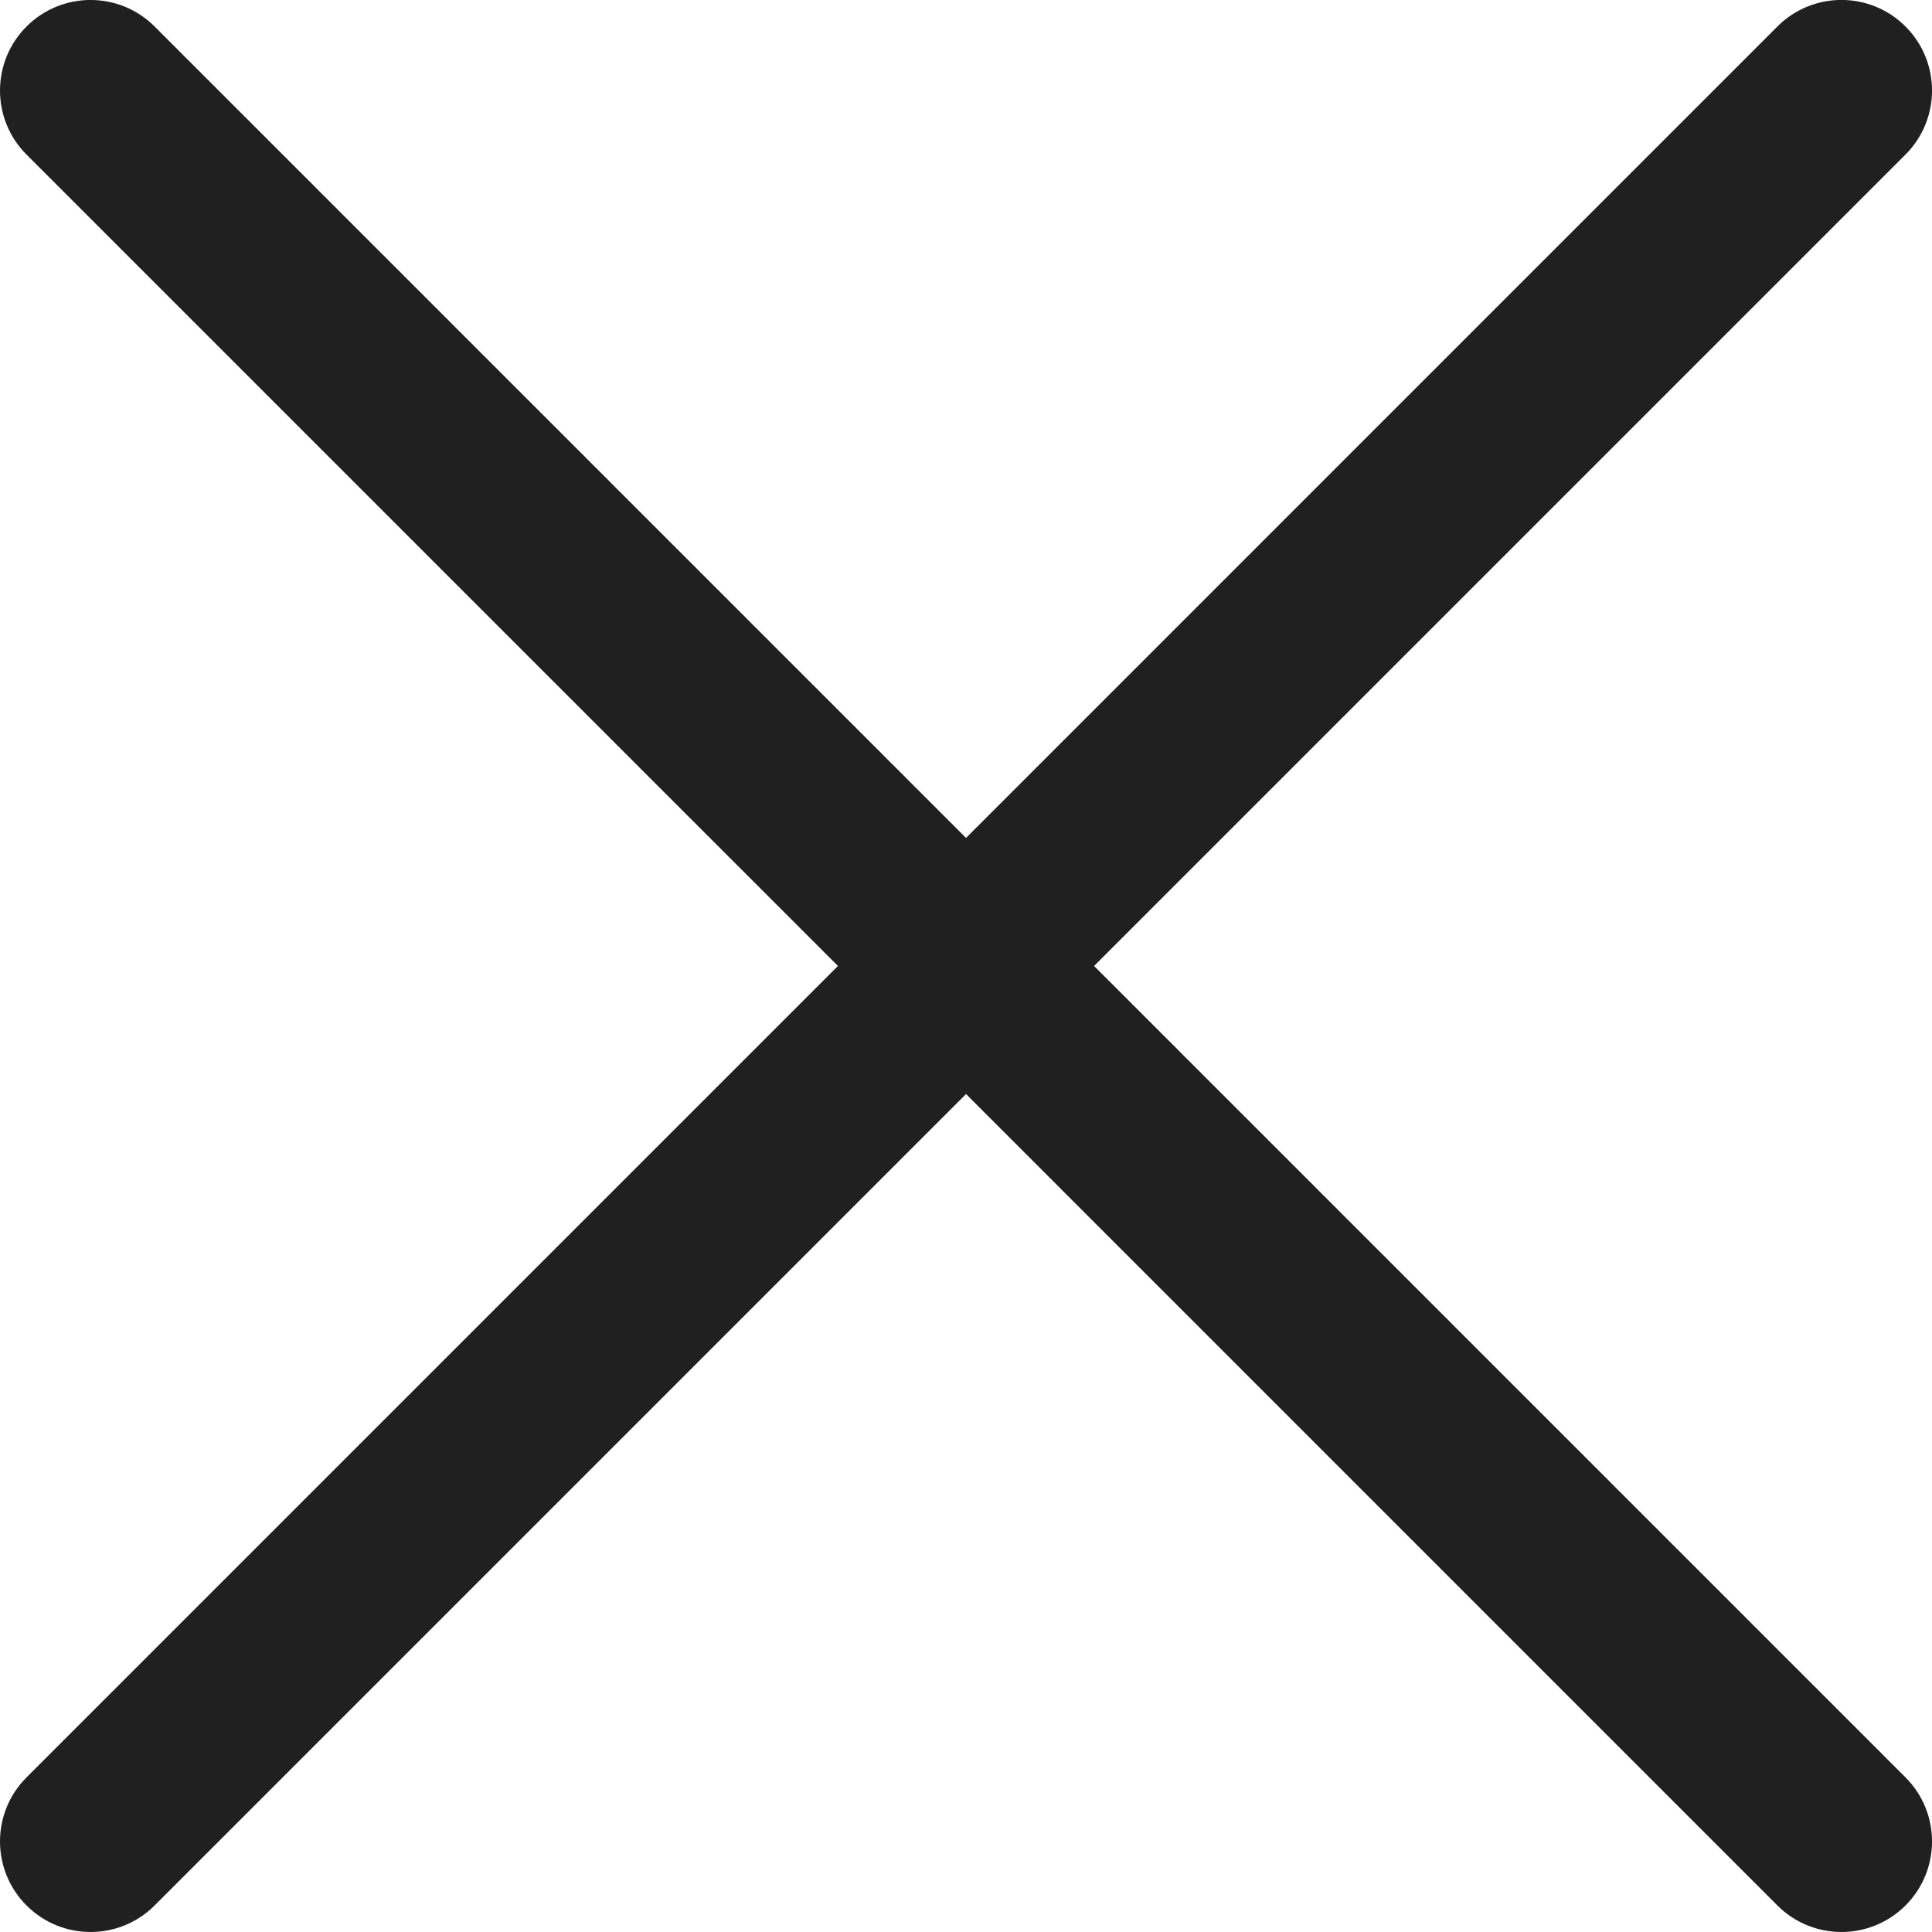
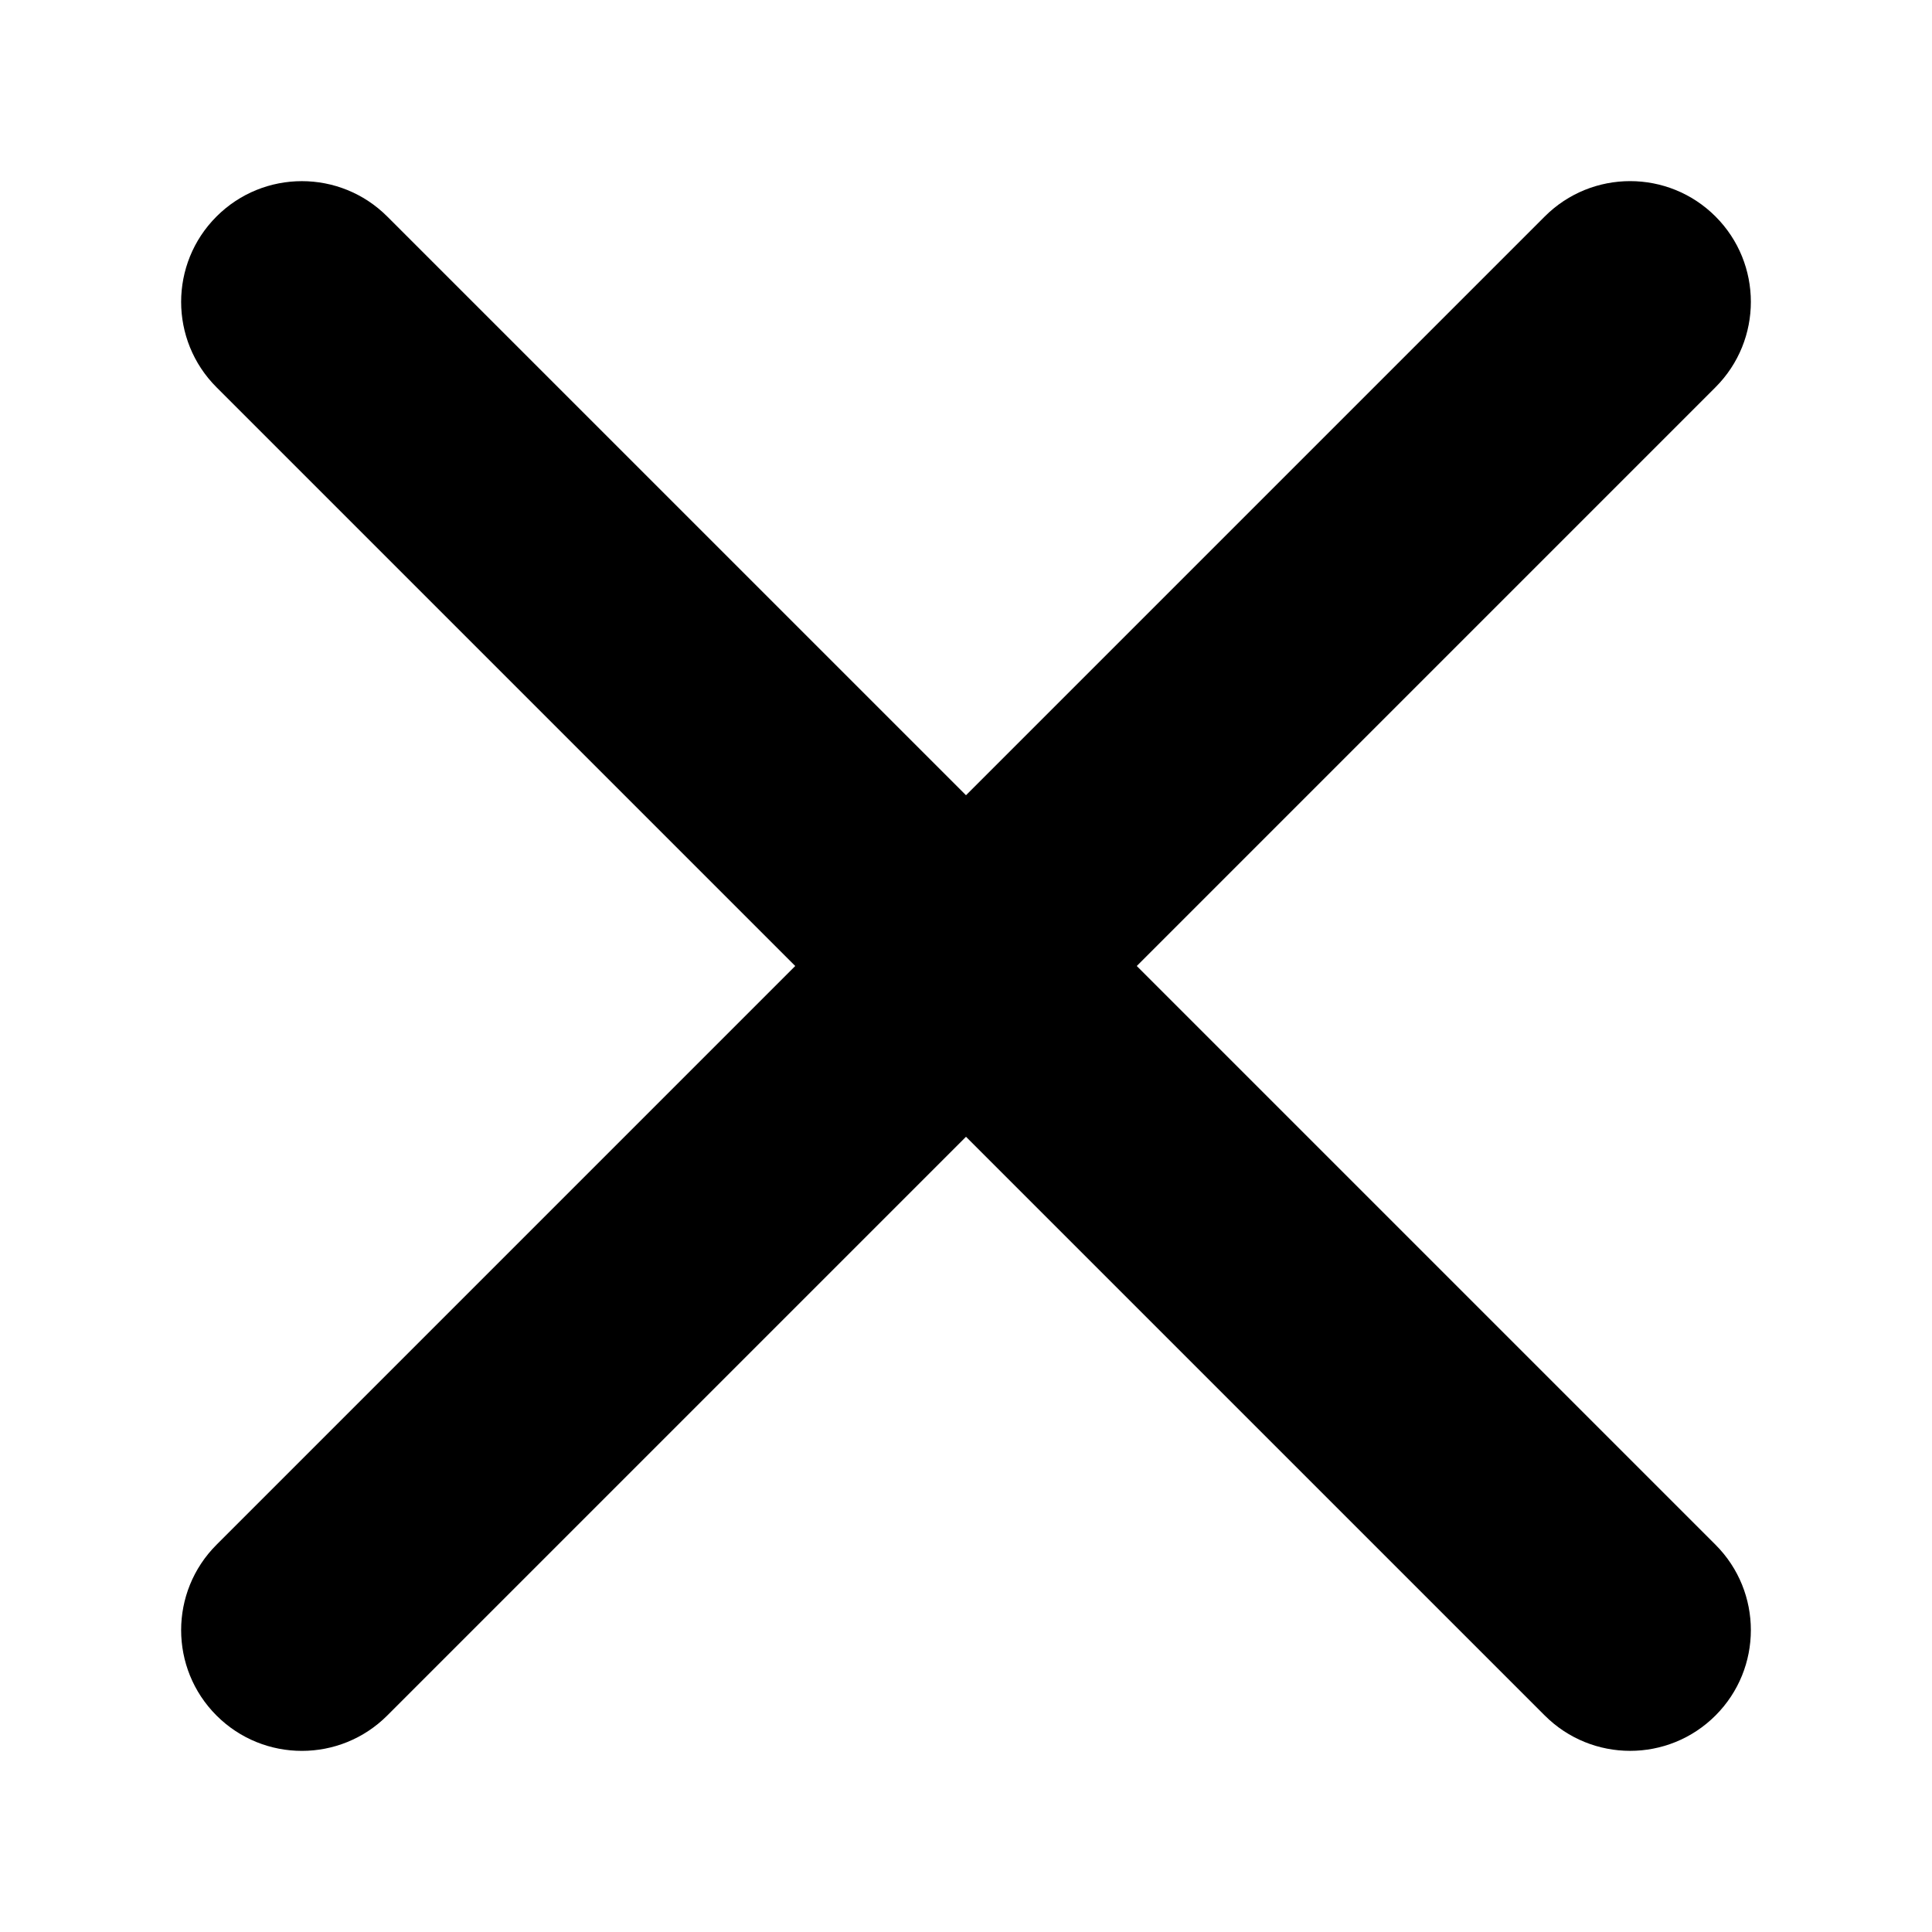
<svg xmlns="http://www.w3.org/2000/svg" width="64" height="64" viewBox="0 0 64 64">
  <defs>
    <clipPath id="clip-close">
      <rect width="64" height="64" />
    </clipPath>
  </defs>
  <g id="close" clip-path="url(#clip-close)">
-     <path id="path-close" d="M116-36.242,89.121-63.121a3,3,0,0,0-4.243,0,3,3,0,0,0,0,4.243L111.757-32,84.878-5.121a3,3,0,0,0,0,4.243,3,3,0,0,0,4.243,0L116-27.757,142.878-.878a3,3,0,0,0,4.243,0,3,3,0,0,0,0-4.243L120.242-32l26.879-26.879a3,3,0,0,0,0-4.243,3,3,0,0,0-4.243,0Z" transform="translate(-83.999 63.999)" fill="#202020" fill-rule="evenodd" />
+     <path id="path-close" d="M124.343-26,105.172-6.828a4,4,0,0,0,0,5.657,4,4,0,0,0,5.656,0L130-20.343,149.172-1.172a4,4,0,0,0,5.656,0,4,4,0,0,0,0-5.657L135.657-26l19.171-19.172a4,4,0,0,0,0-5.657,4,4,0,0,0-5.656,0L130-31.657,110.828-50.828a4,4,0,0,0-5.656,0,4,4,0,0,0,0,5.657Z" transform="translate(-98 58)" fill-rule="evenodd" />
  </g>
</svg>
